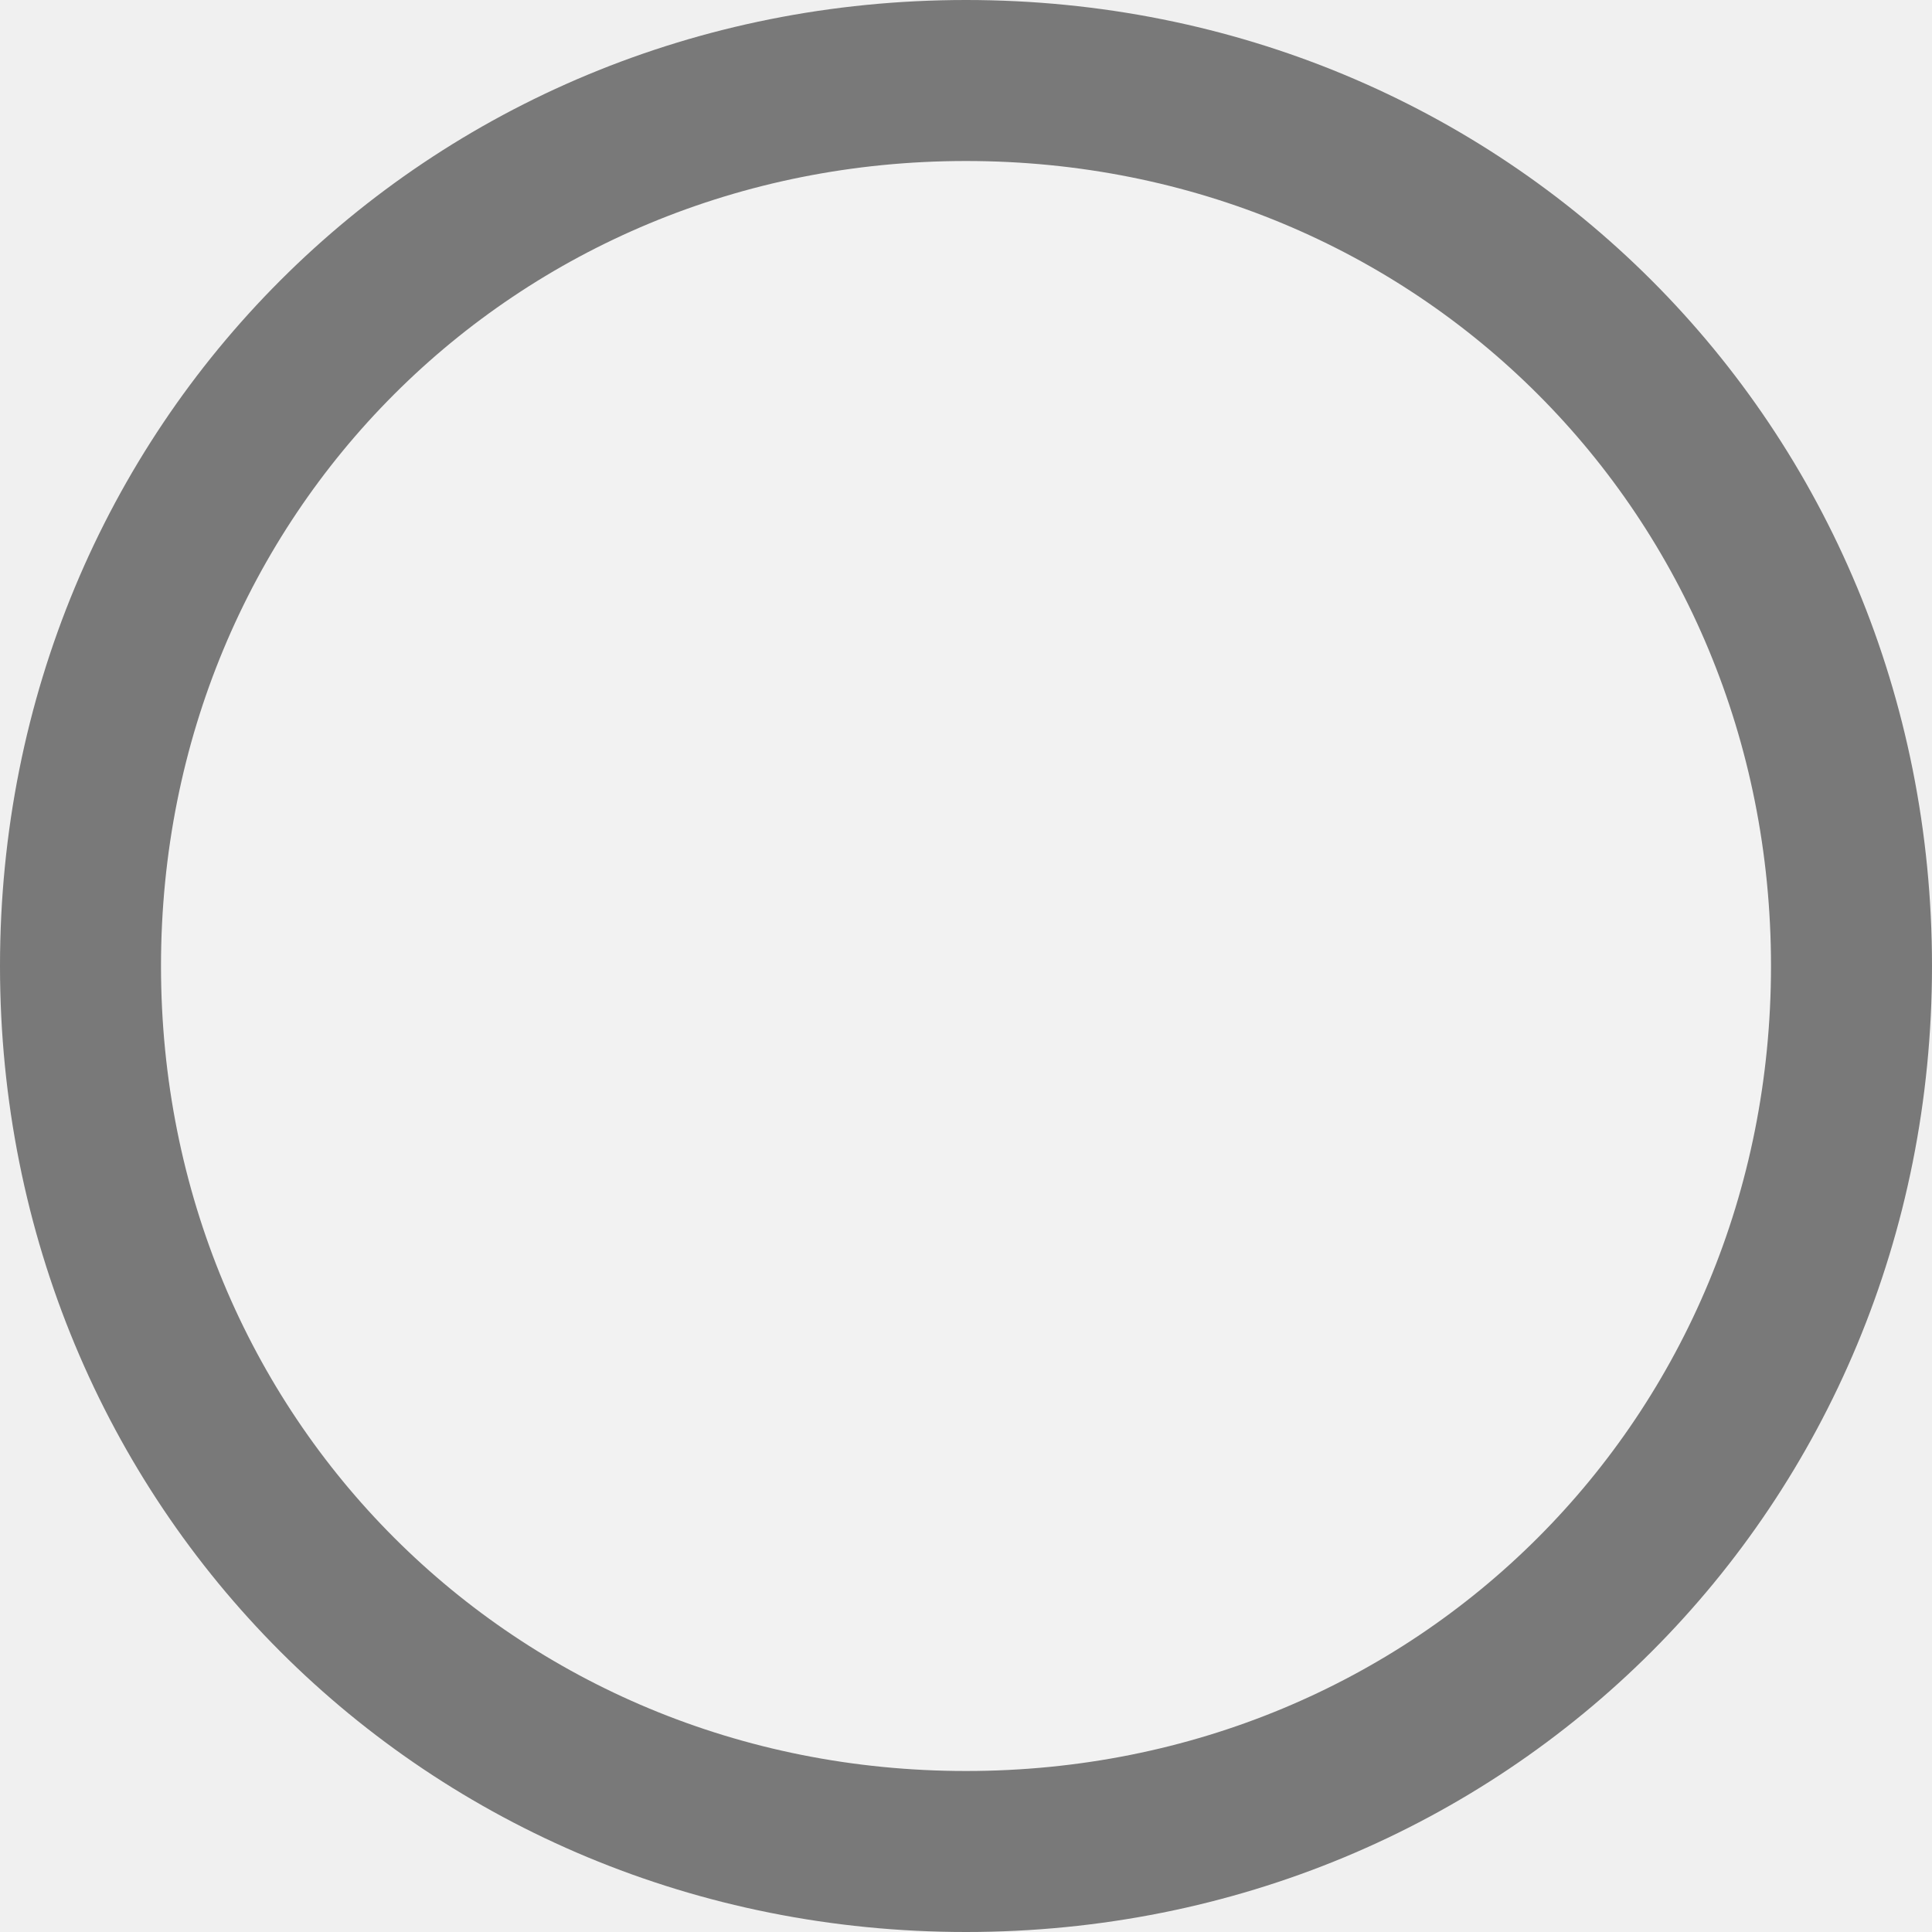
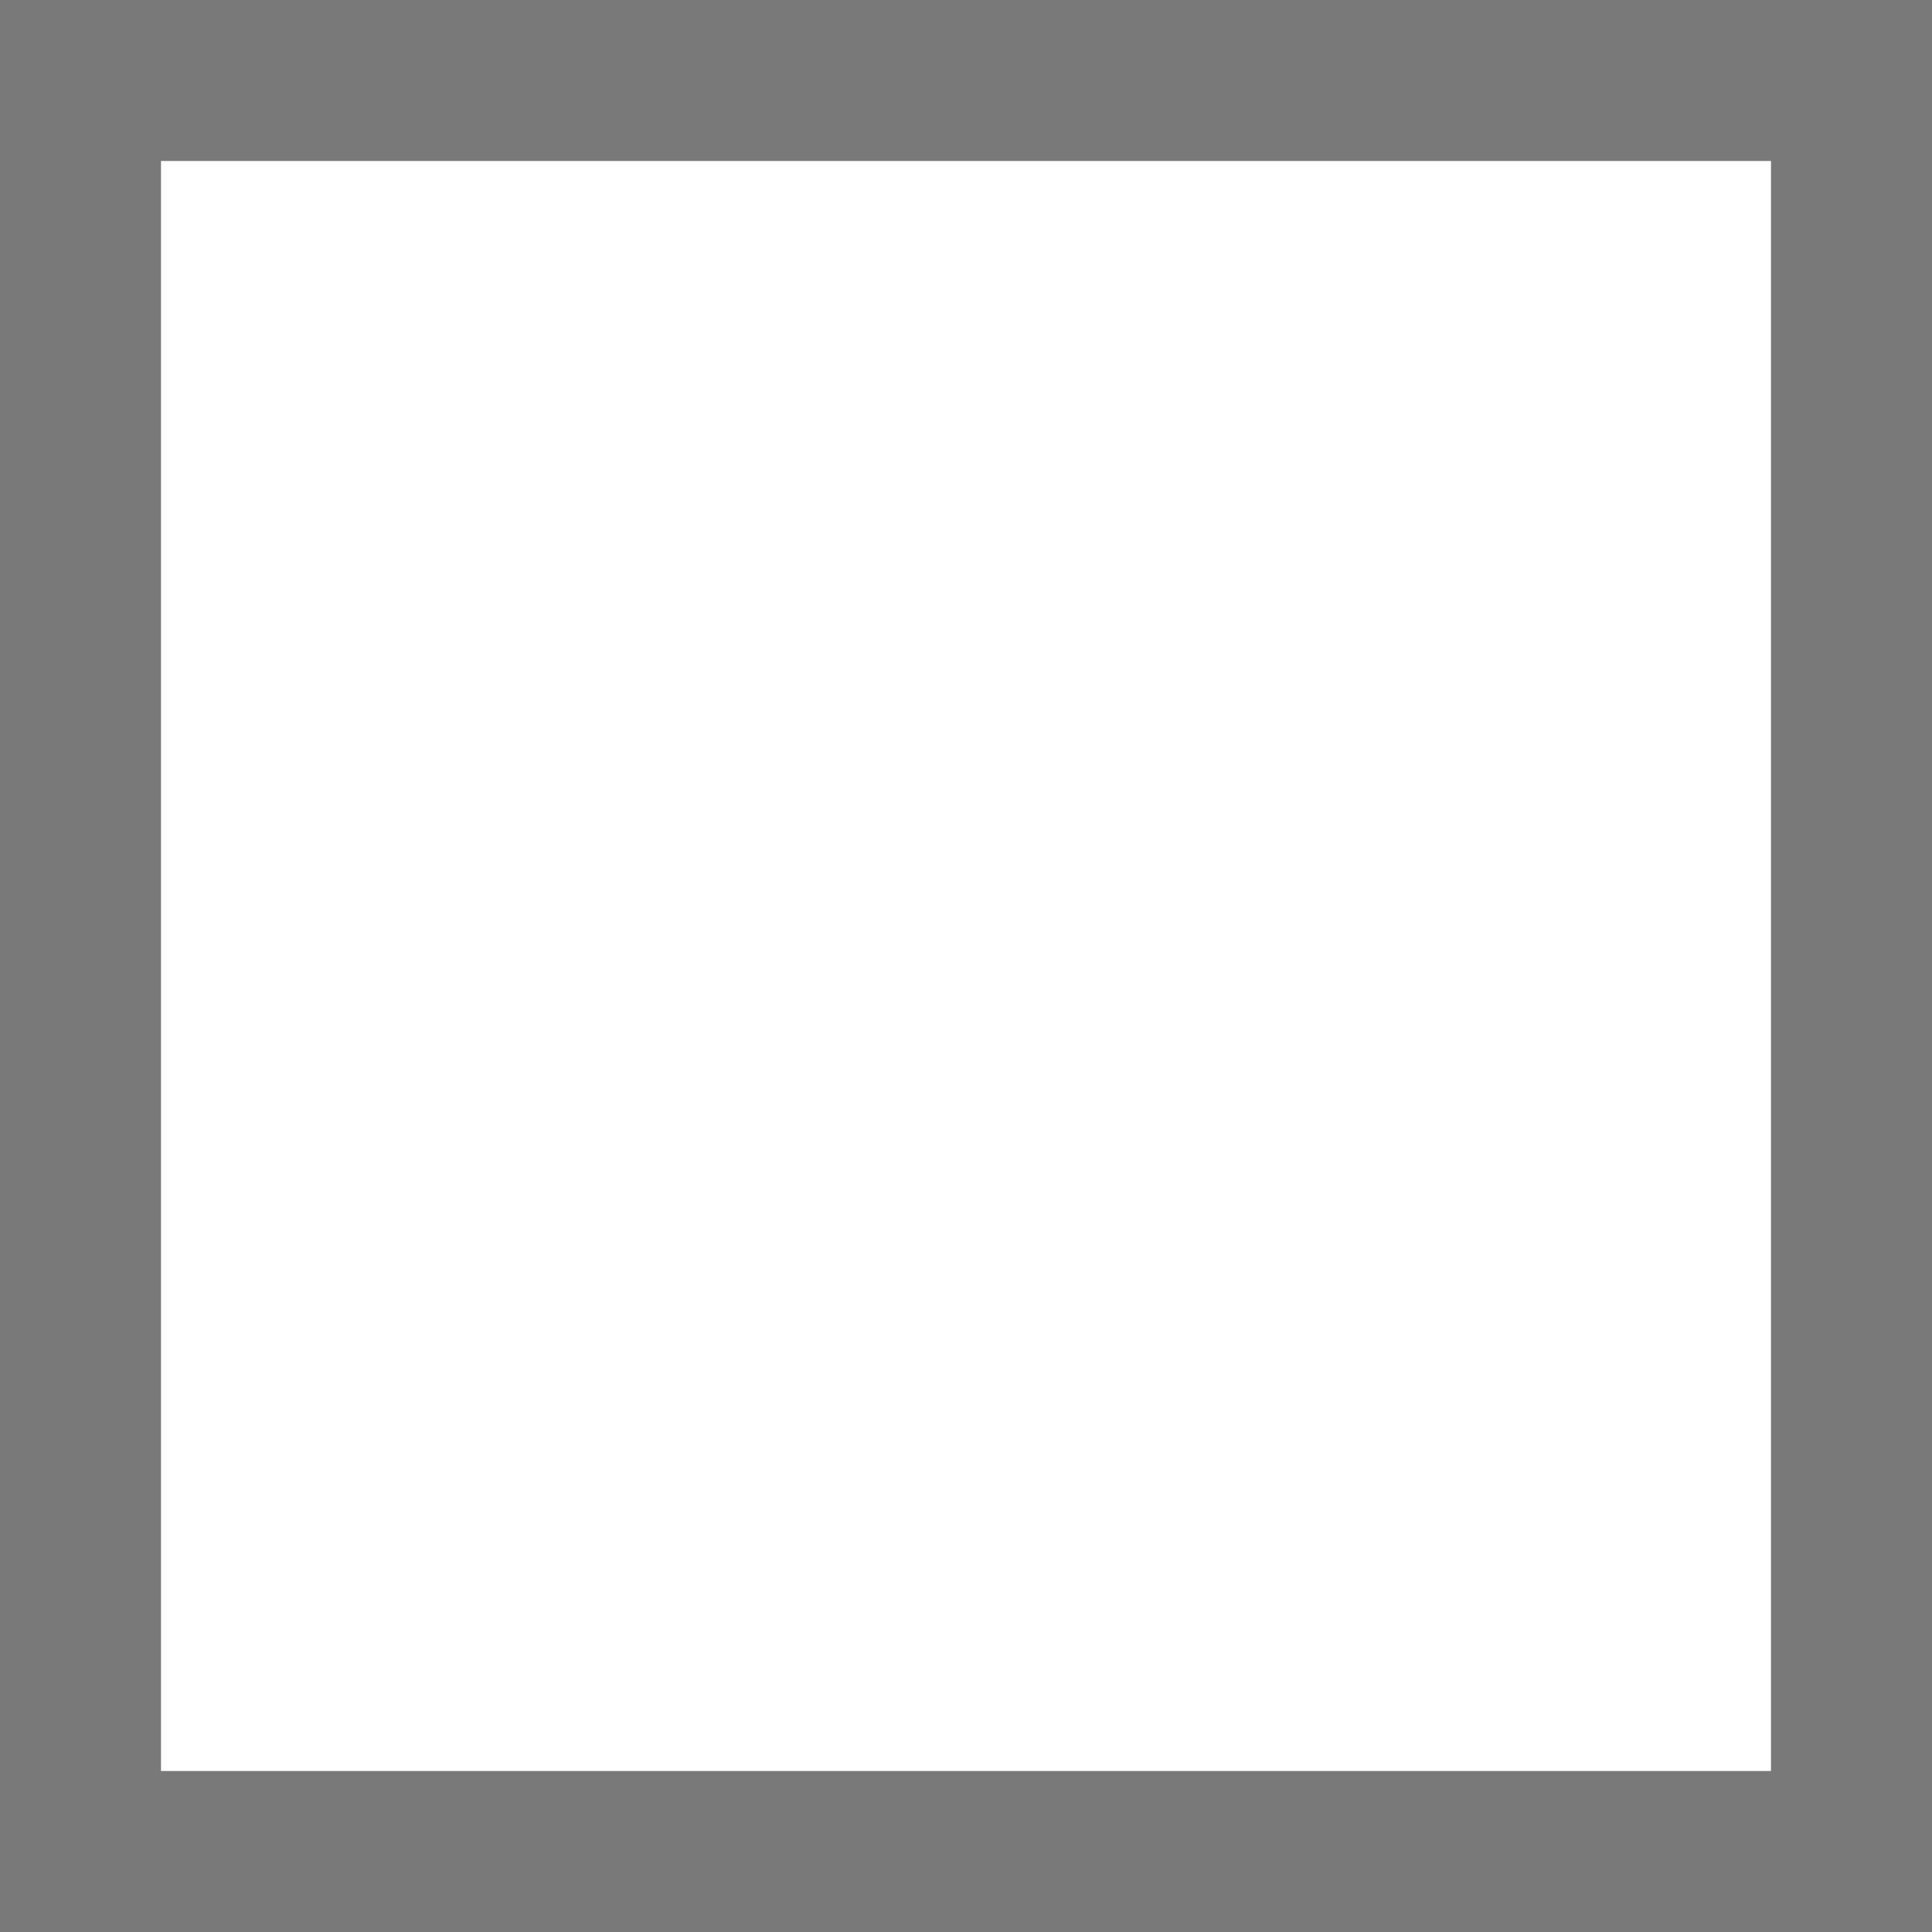
- <svg xmlns="http://www.w3.org/2000/svg" version="1.1" width="12px" height="12px" viewBox="366 290.5  12 12">
-   <path d="M 372 290.5  C 375.36 290.5  378 293.14  378 296.5  C 378 299.86  375.36 302.5  372 302.5  C 368.64 302.5  366 299.86  366 296.5  C 366 293.14  368.64 290.5  372 290.5  Z " fill-rule="nonzero" fill="#f2f2f2" stroke="none" />
-   <path d="M 372 291  C 375.08 291  377.5 293.42  377.5 296.5  C 377.5 299.58  375.08 302  372 302  C 368.92 302  366.5 299.58  366.5 296.5  C 366.5 293.42  368.92 291  372 291  Z " stroke-width="1" stroke="#797979" fill="none" />
+ <svg xmlns="http://www.w3.org/2000/svg" version="1.1" width="12px" height="12px" viewBox="15 187.5  12 12">
+   <path d="M 15.5 188  L 26.5 188  L 26.5 199  L 15.5 199  L 15.5 188  Z " fill-rule="nonzero" fill="#ffffff" stroke="none" />
+   <path d="M 15.5 188  L 26.5 188  L 26.5 199  L 15.5 199  L 15.5 188  Z " stroke-width="1" stroke="#797979" fill="none" />
</svg>
